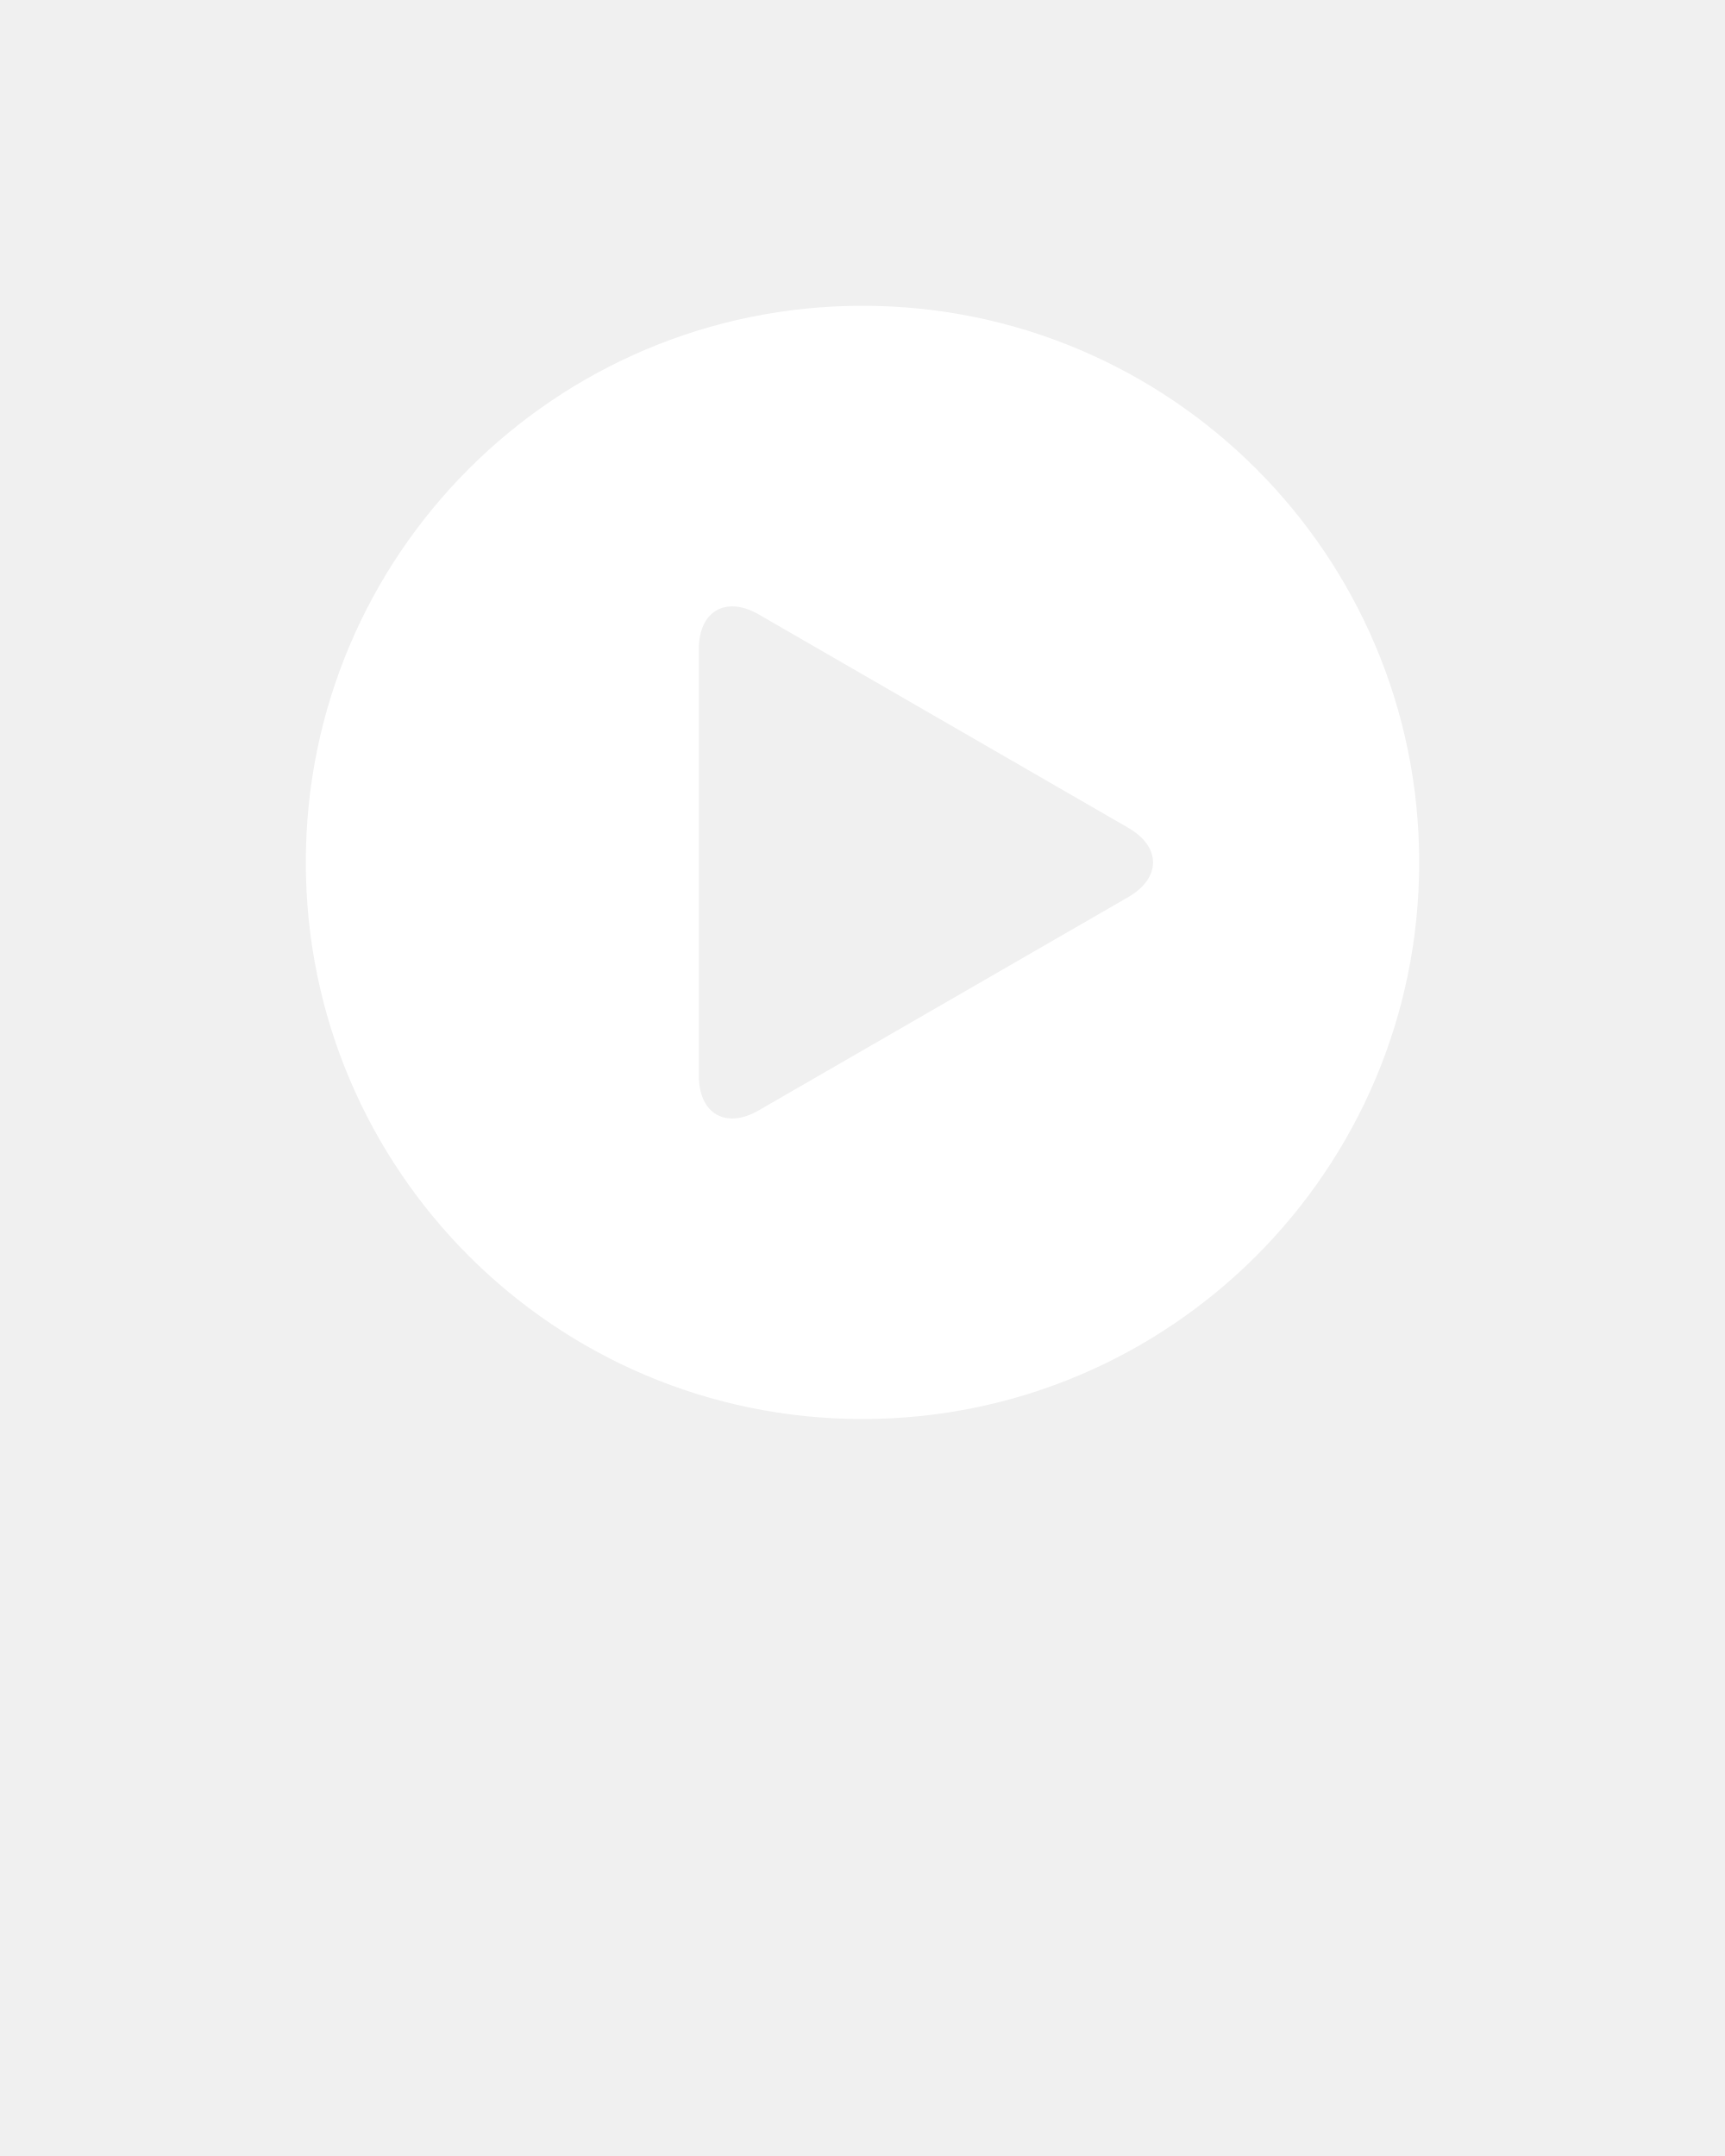
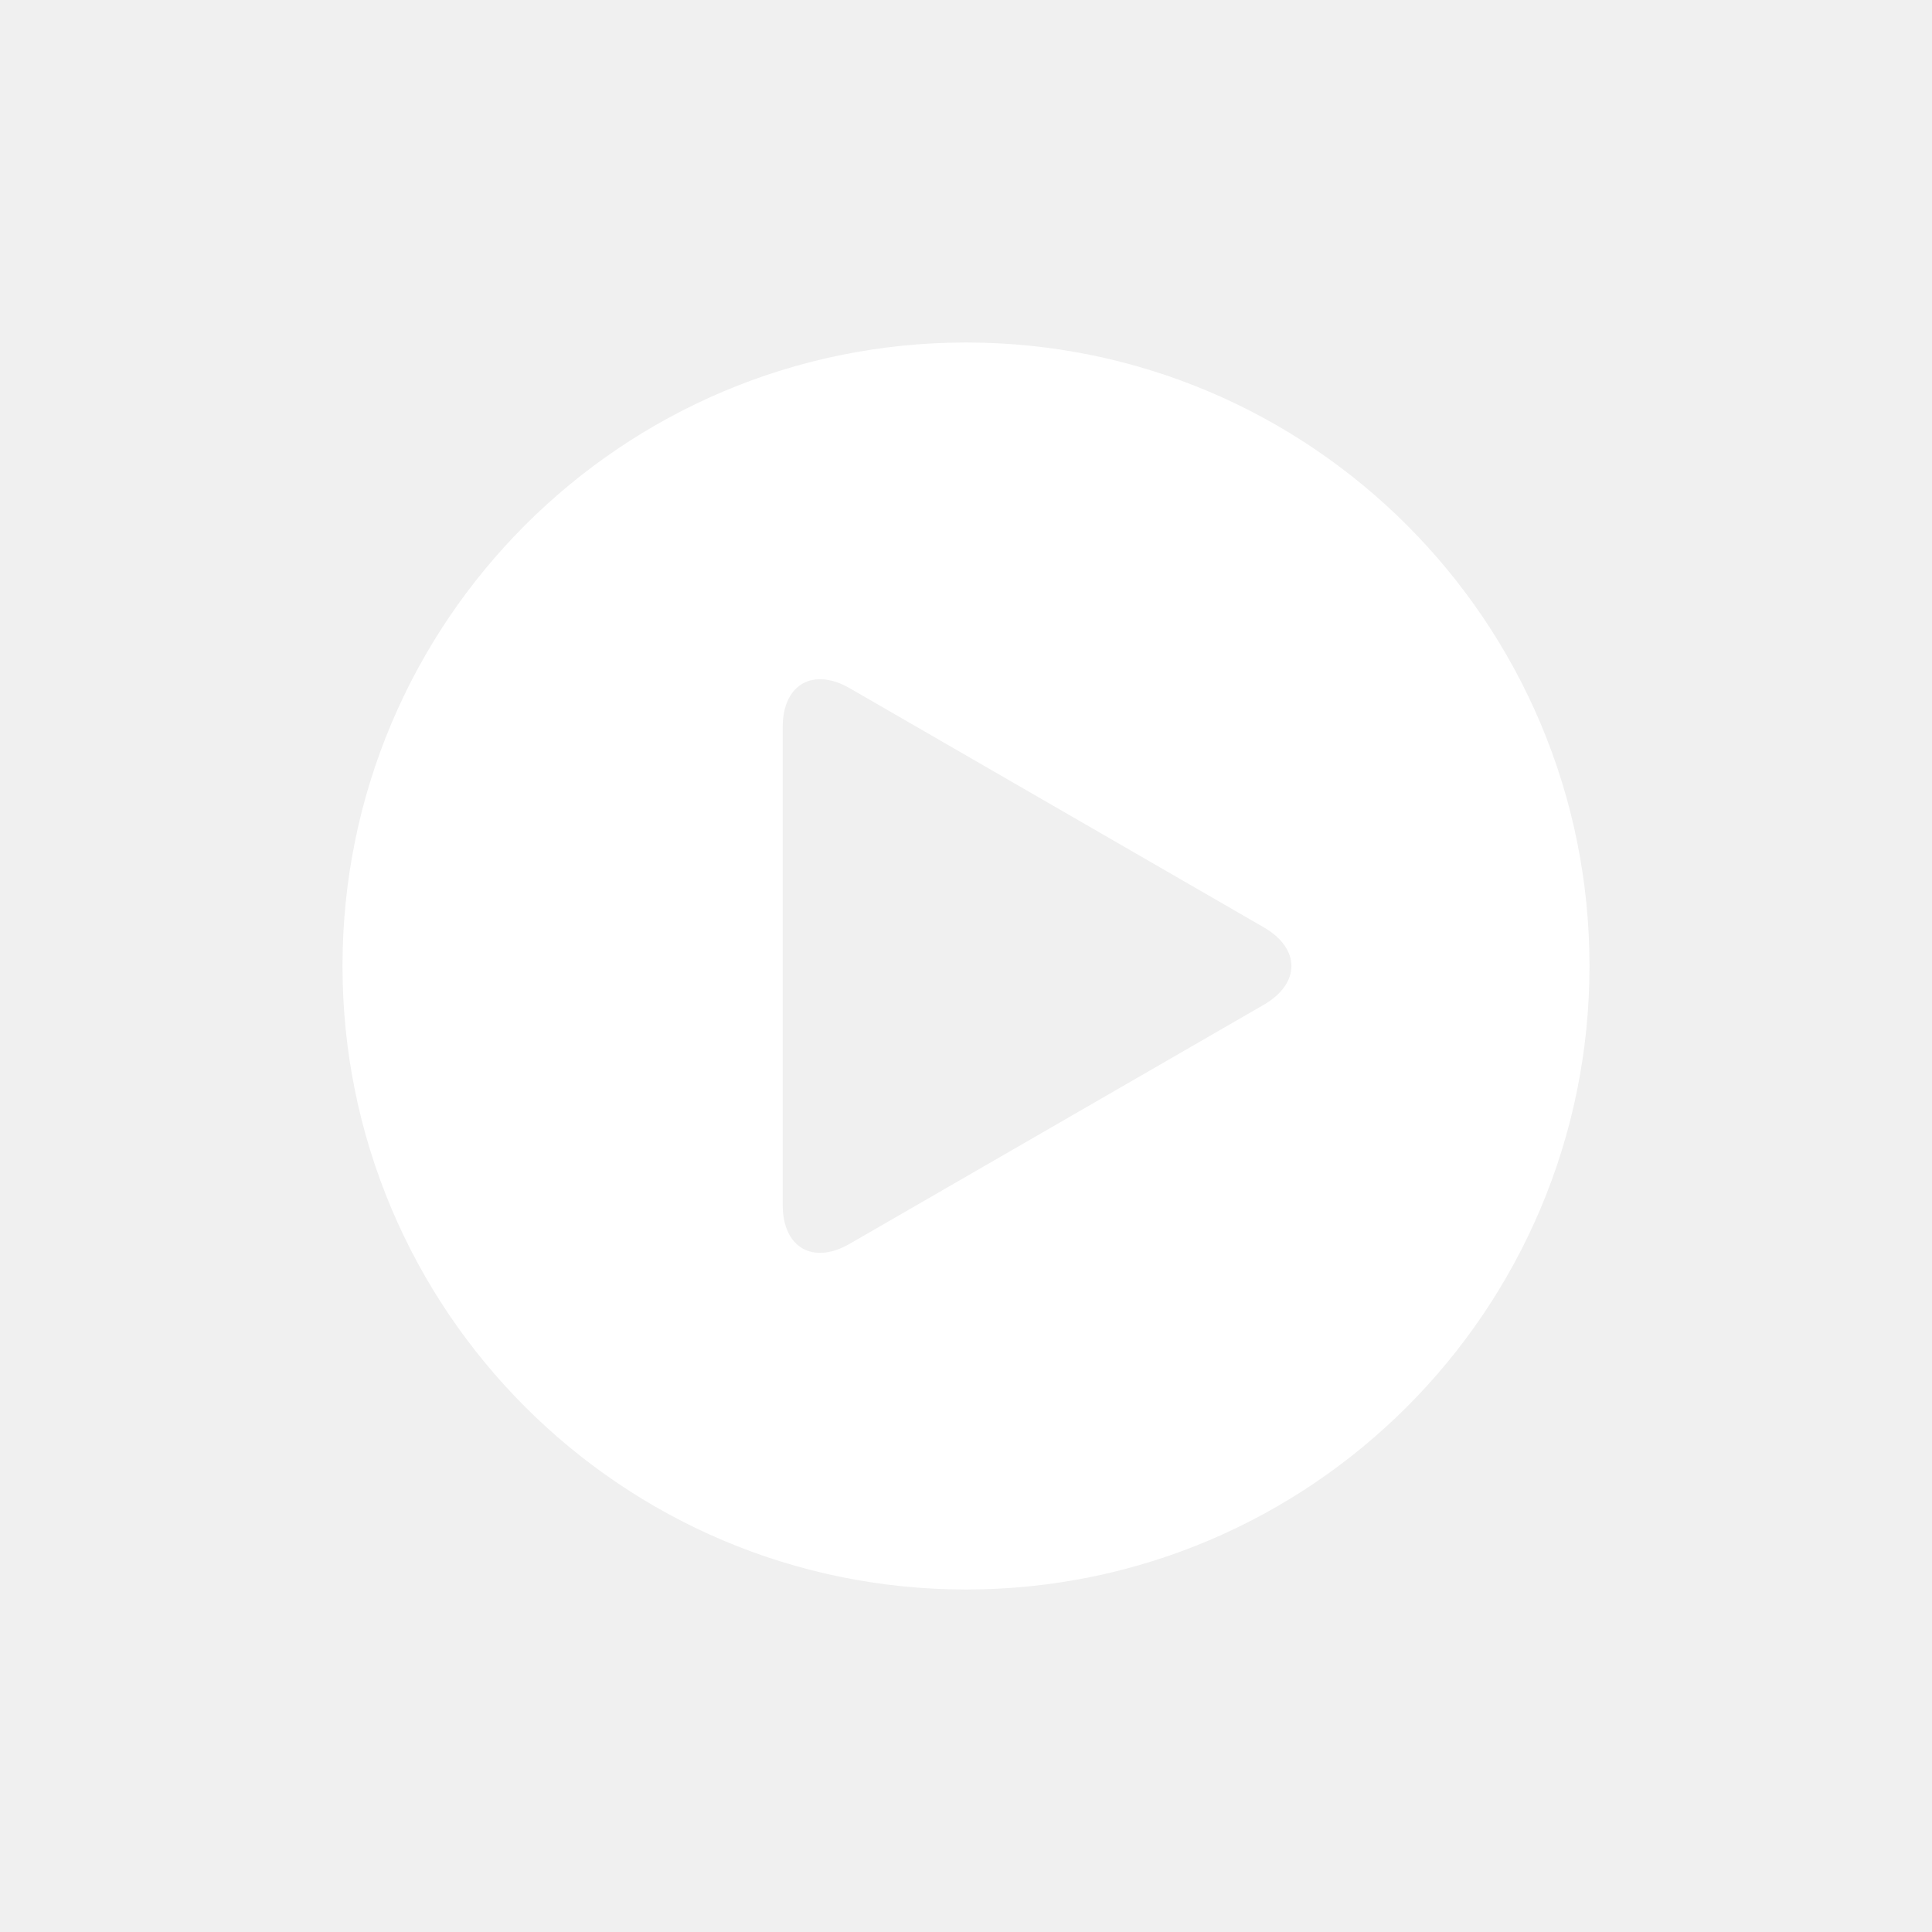
- <svg xmlns="http://www.w3.org/2000/svg" version="1.1" x="0px" y="0px" viewBox="0 0 32 40" enable-background="new 0 0 32 32" xml:space="preserve">
+ <svg xmlns="http://www.w3.org/2000/svg" version="1.1" x="0px" y="0px" viewBox="0 0 32 32" enable-background="new 0 0 32 32" xml:space="preserve">
  <path d="M16,5.673C10.296,5.673,5.673,10.296,5.673,16c0,5.703,4.623,10.327,10.327,10.327S26.327,21.703,26.327,16C26.327,10.296,21.704,5.673,16,5.673z M20.931,16.643L14.076,20.6c-0.611,0.354-1.112,0.064-1.112-0.642v-7.916c0-0.705,0.501-0.994,1.112-0.642l6.854,3.958C21.543,15.711,21.543,16.289,20.931,16.643z" fill="white" />
</svg>
